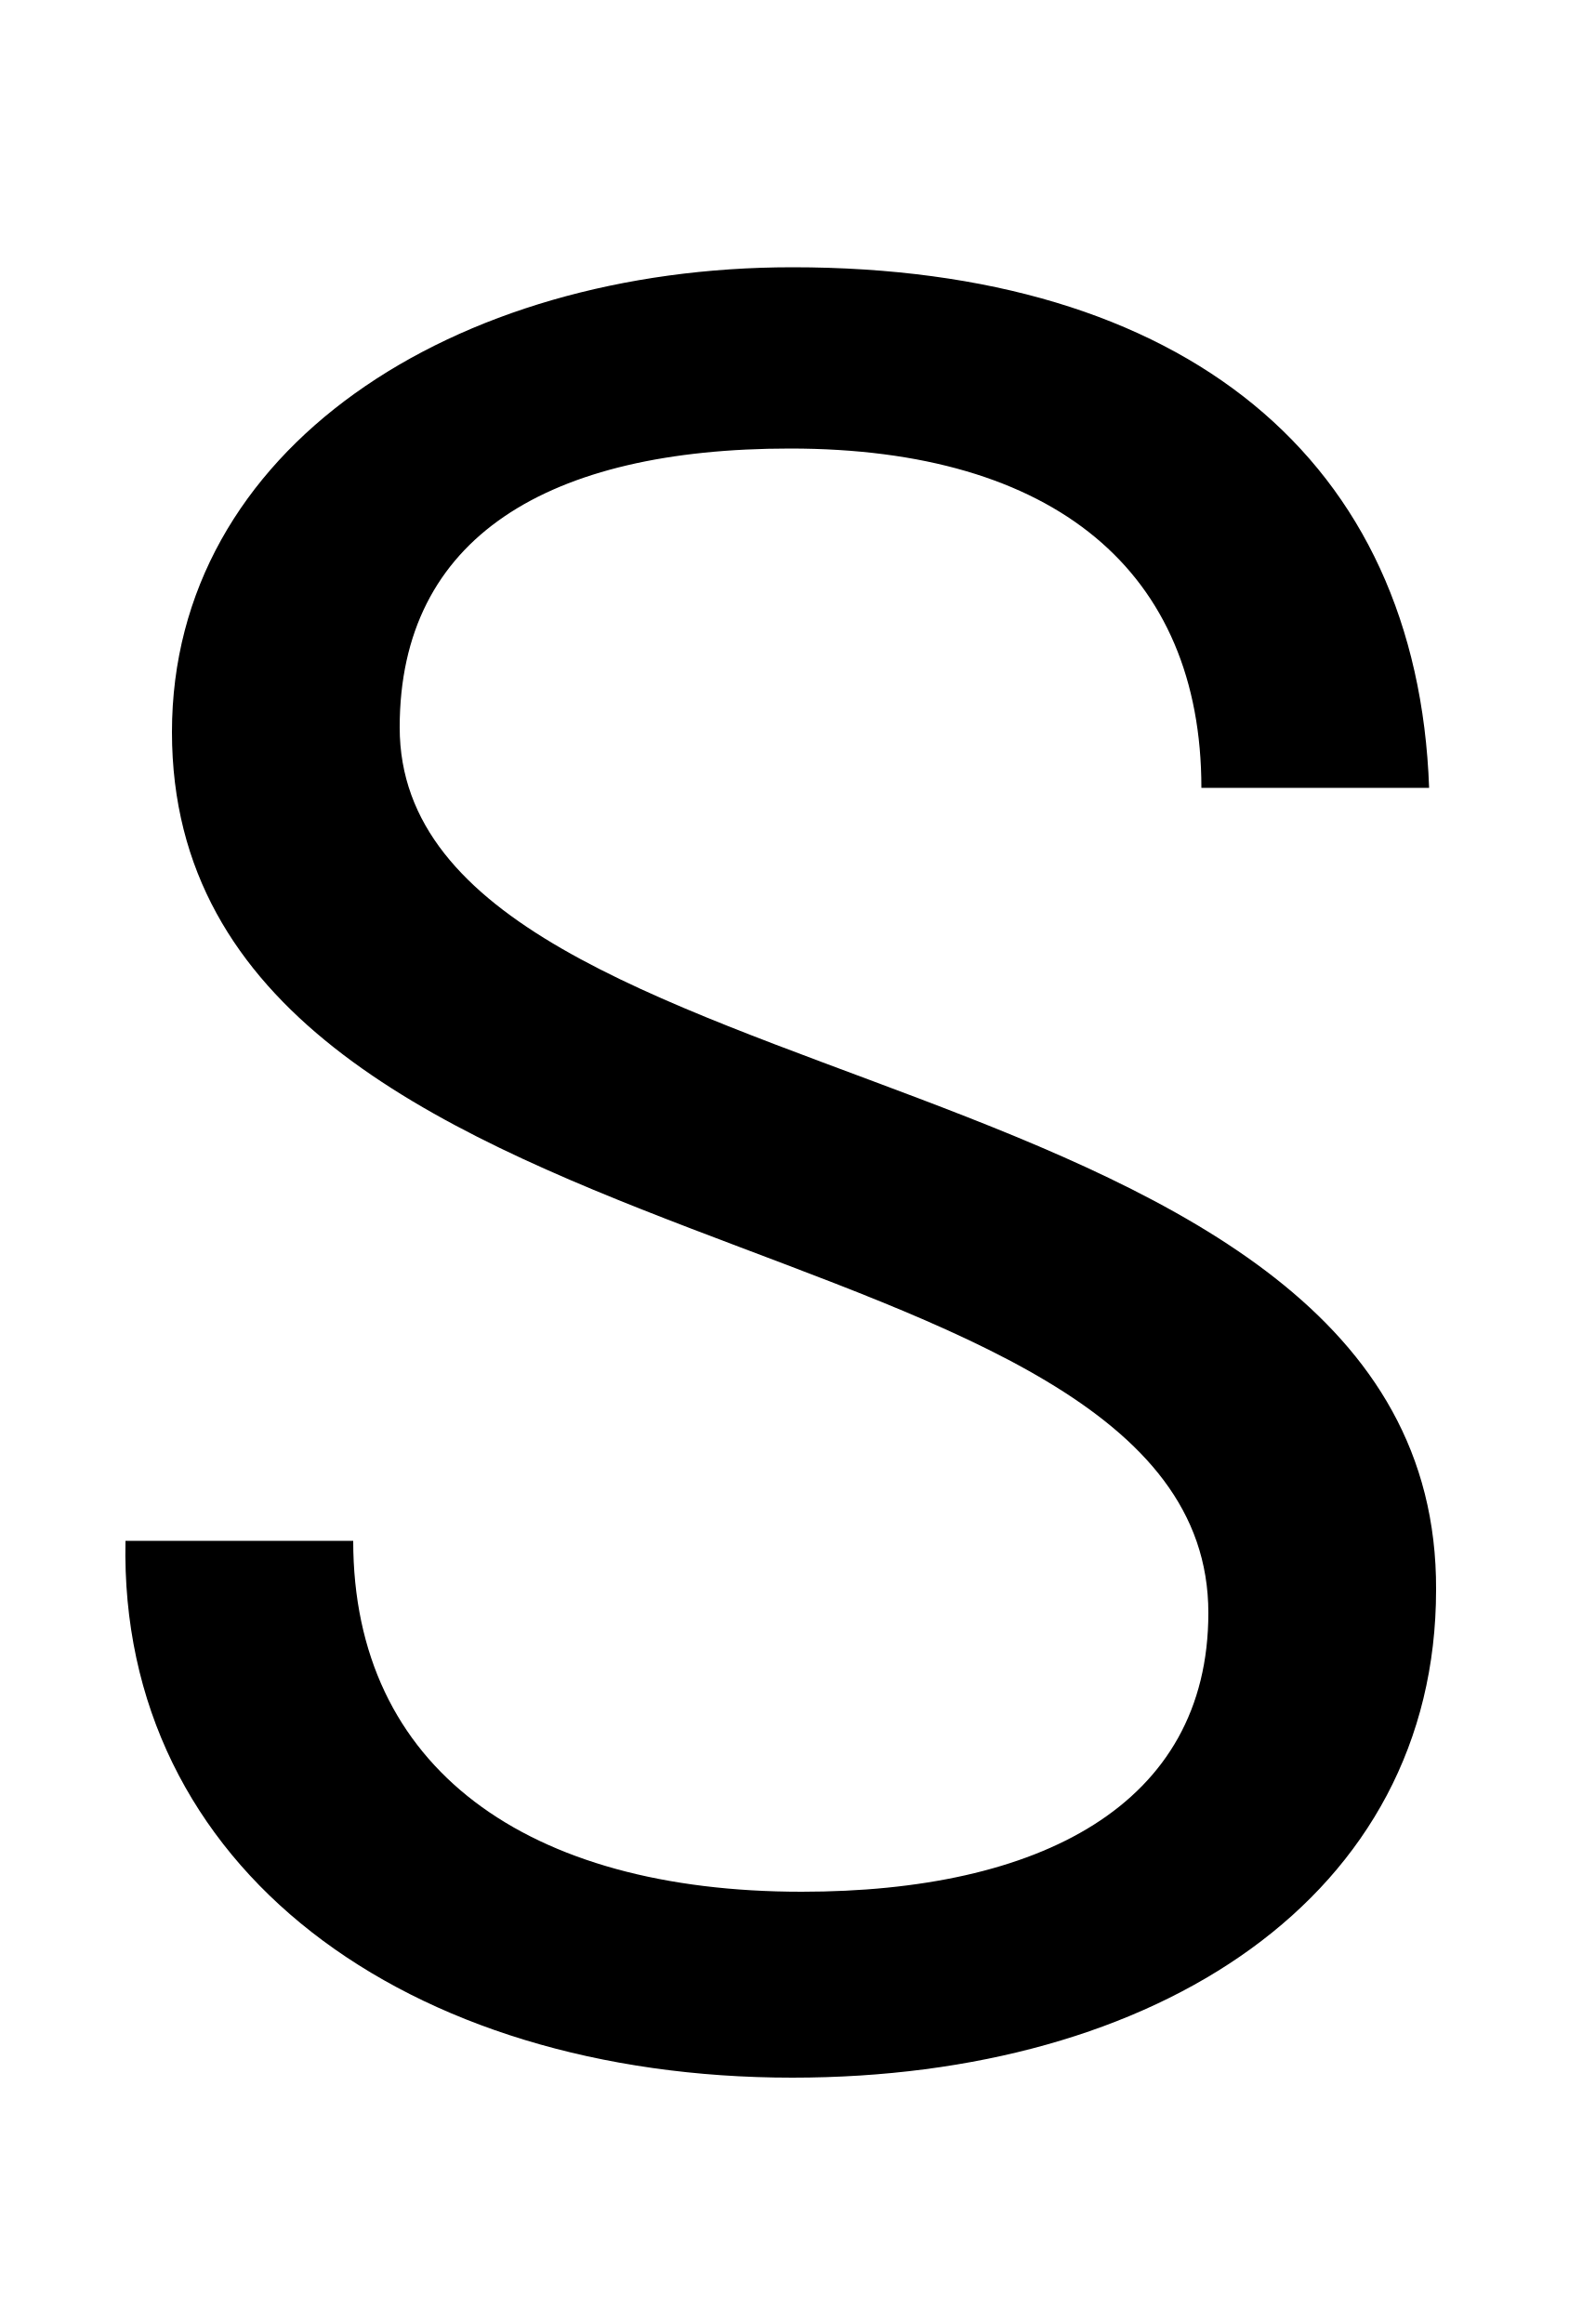
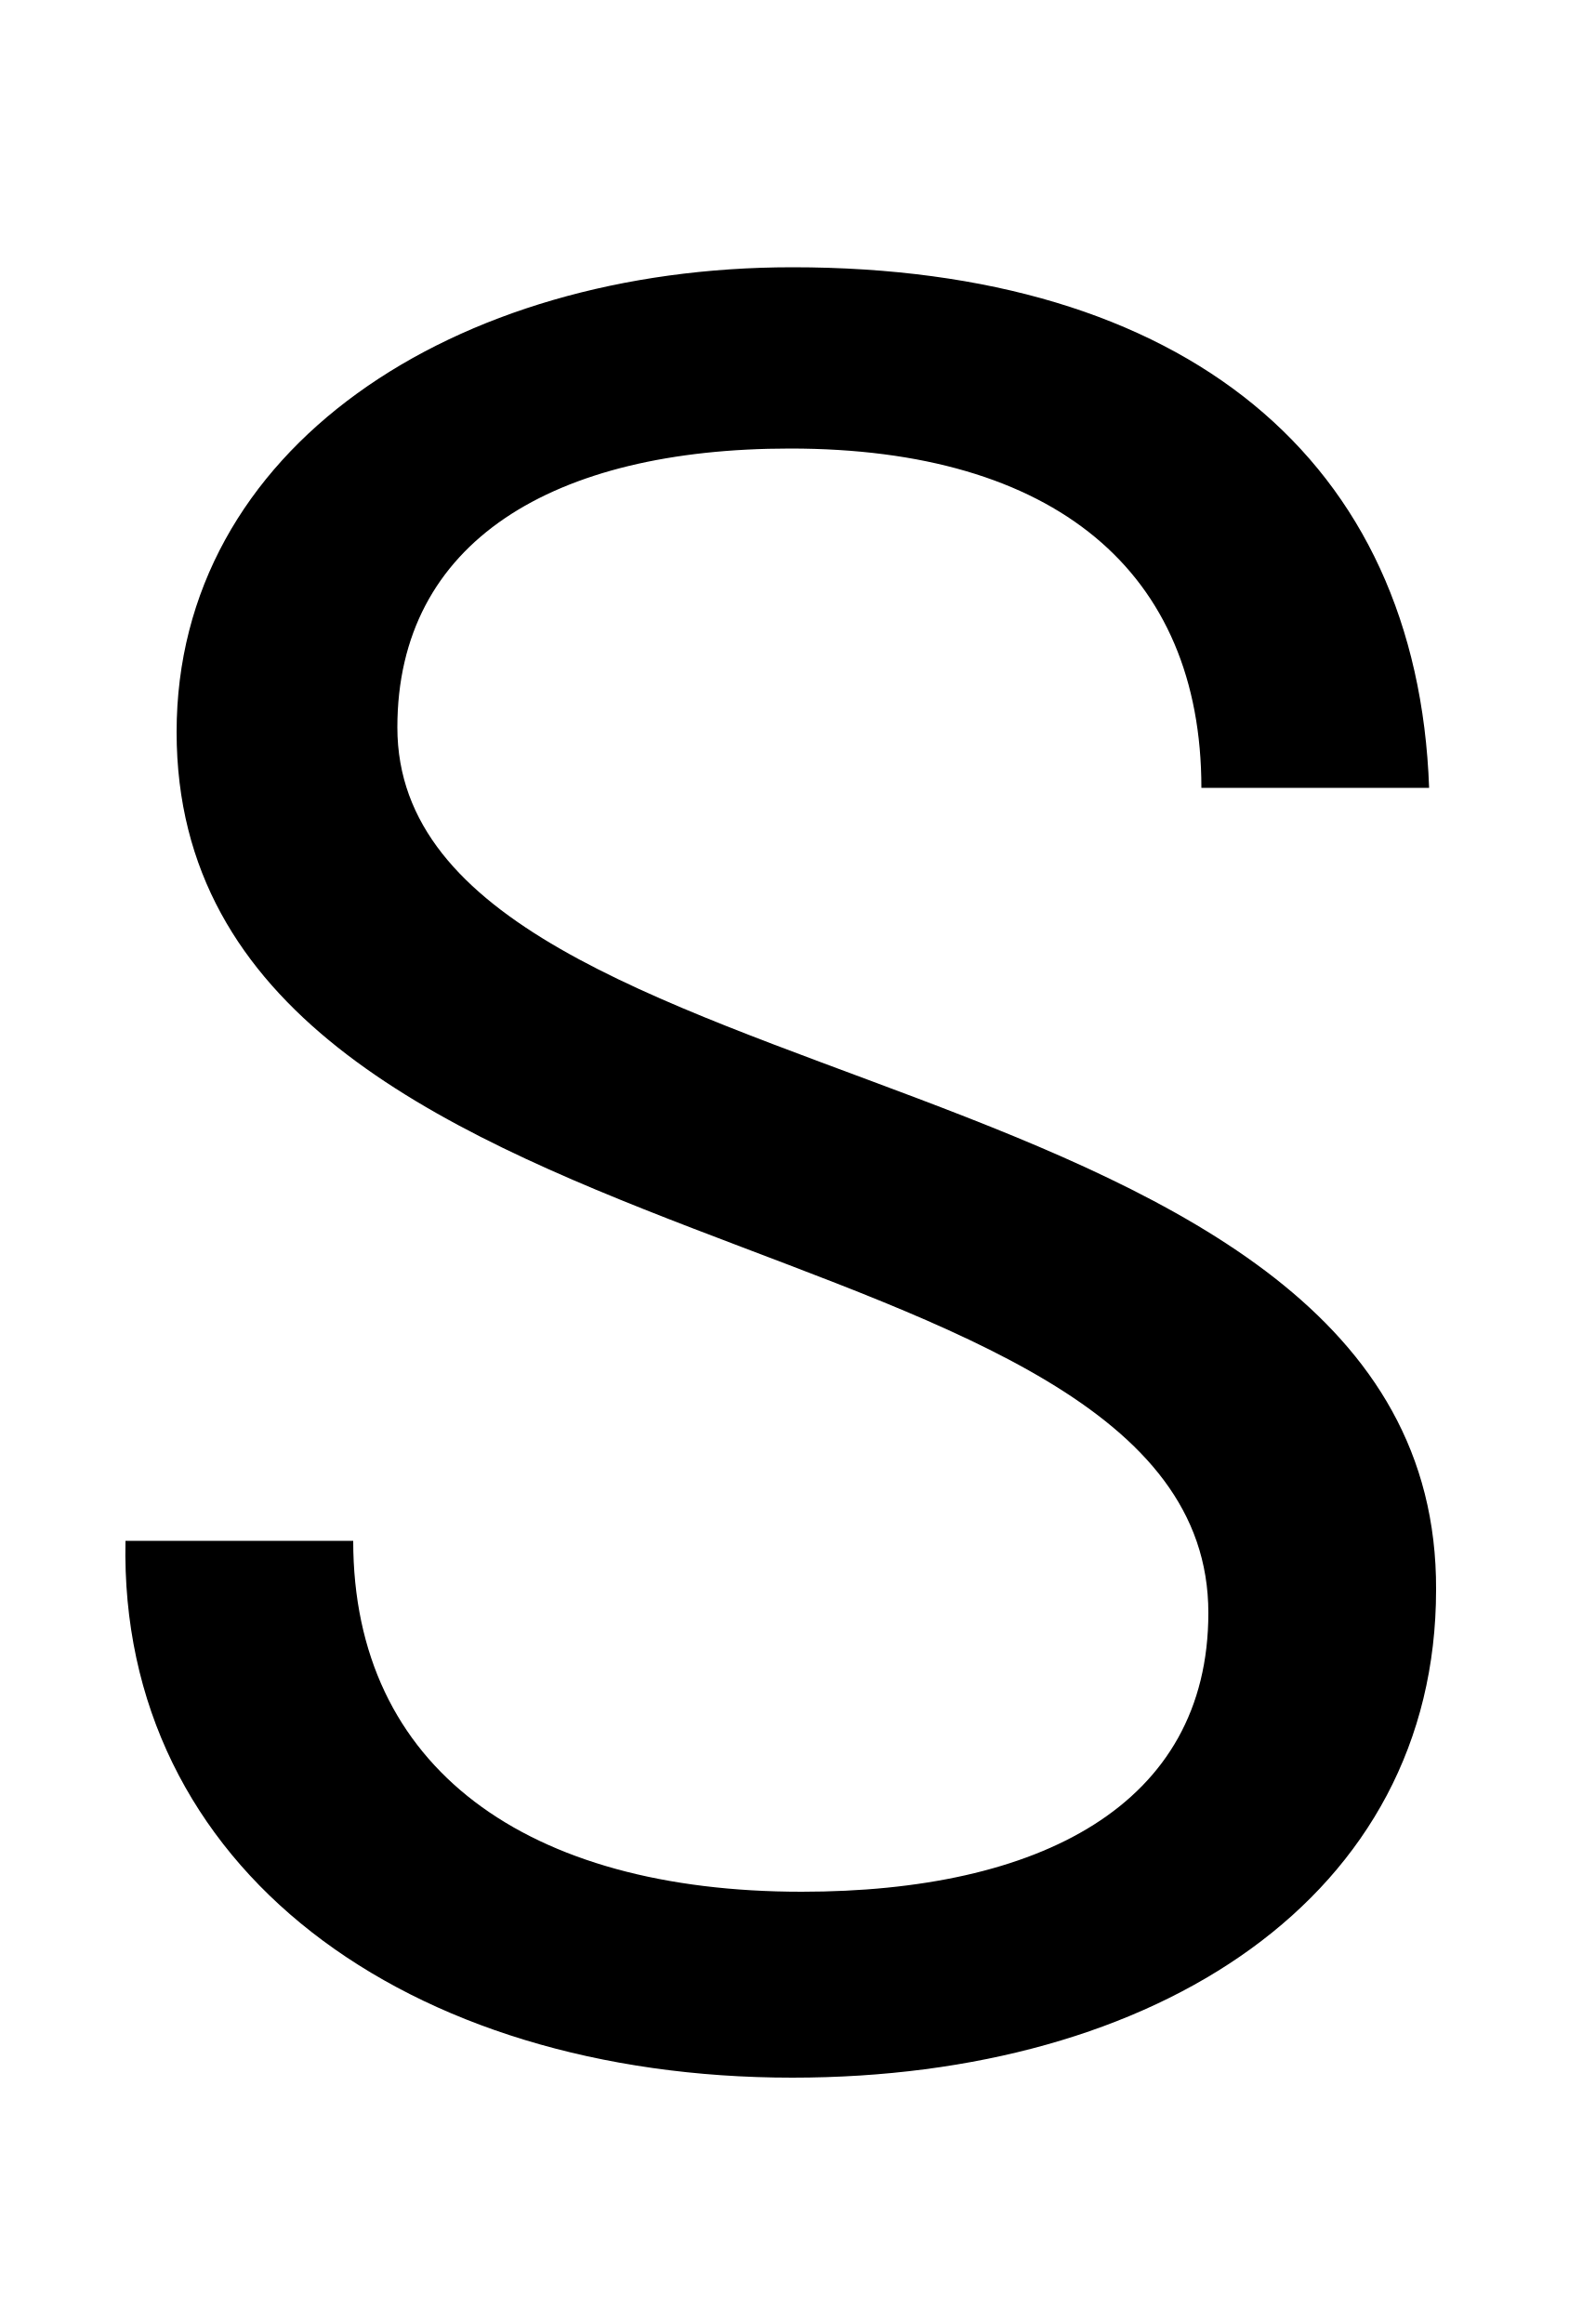
<svg xmlns="http://www.w3.org/2000/svg" width="675" height="1000">
-   <path d="M74 565C74 325 520 362 520 186C520 103 447 66 345 66C227 66 152 119 152 217H54C51 76 175 -14 341 -14C498 -14 618 64 618 196C619 432 172 400 172 567C172 649 236 687 340 687C454 687 517 634 517 541H615C610 682 510 765 341 765C195 765 74 687 74 565Z" transform="translate(0, 880) scale(1,-1)" />
+   <path d="M76 565C76 325 520 362 520 186C520 103 447 66 345 66C227 66 152 119 152 217H54C51 76 175 -14 341 -14C498 -14 618 64 618 196C619 432 171 400 171 567C171 647 238 687 340 687C454 687 517 634 517 541H615C610 682 510 765 341 765C195 765 76 687 76 565Z" transform="translate(0, 880) scale(1,-1)" />
</svg>
